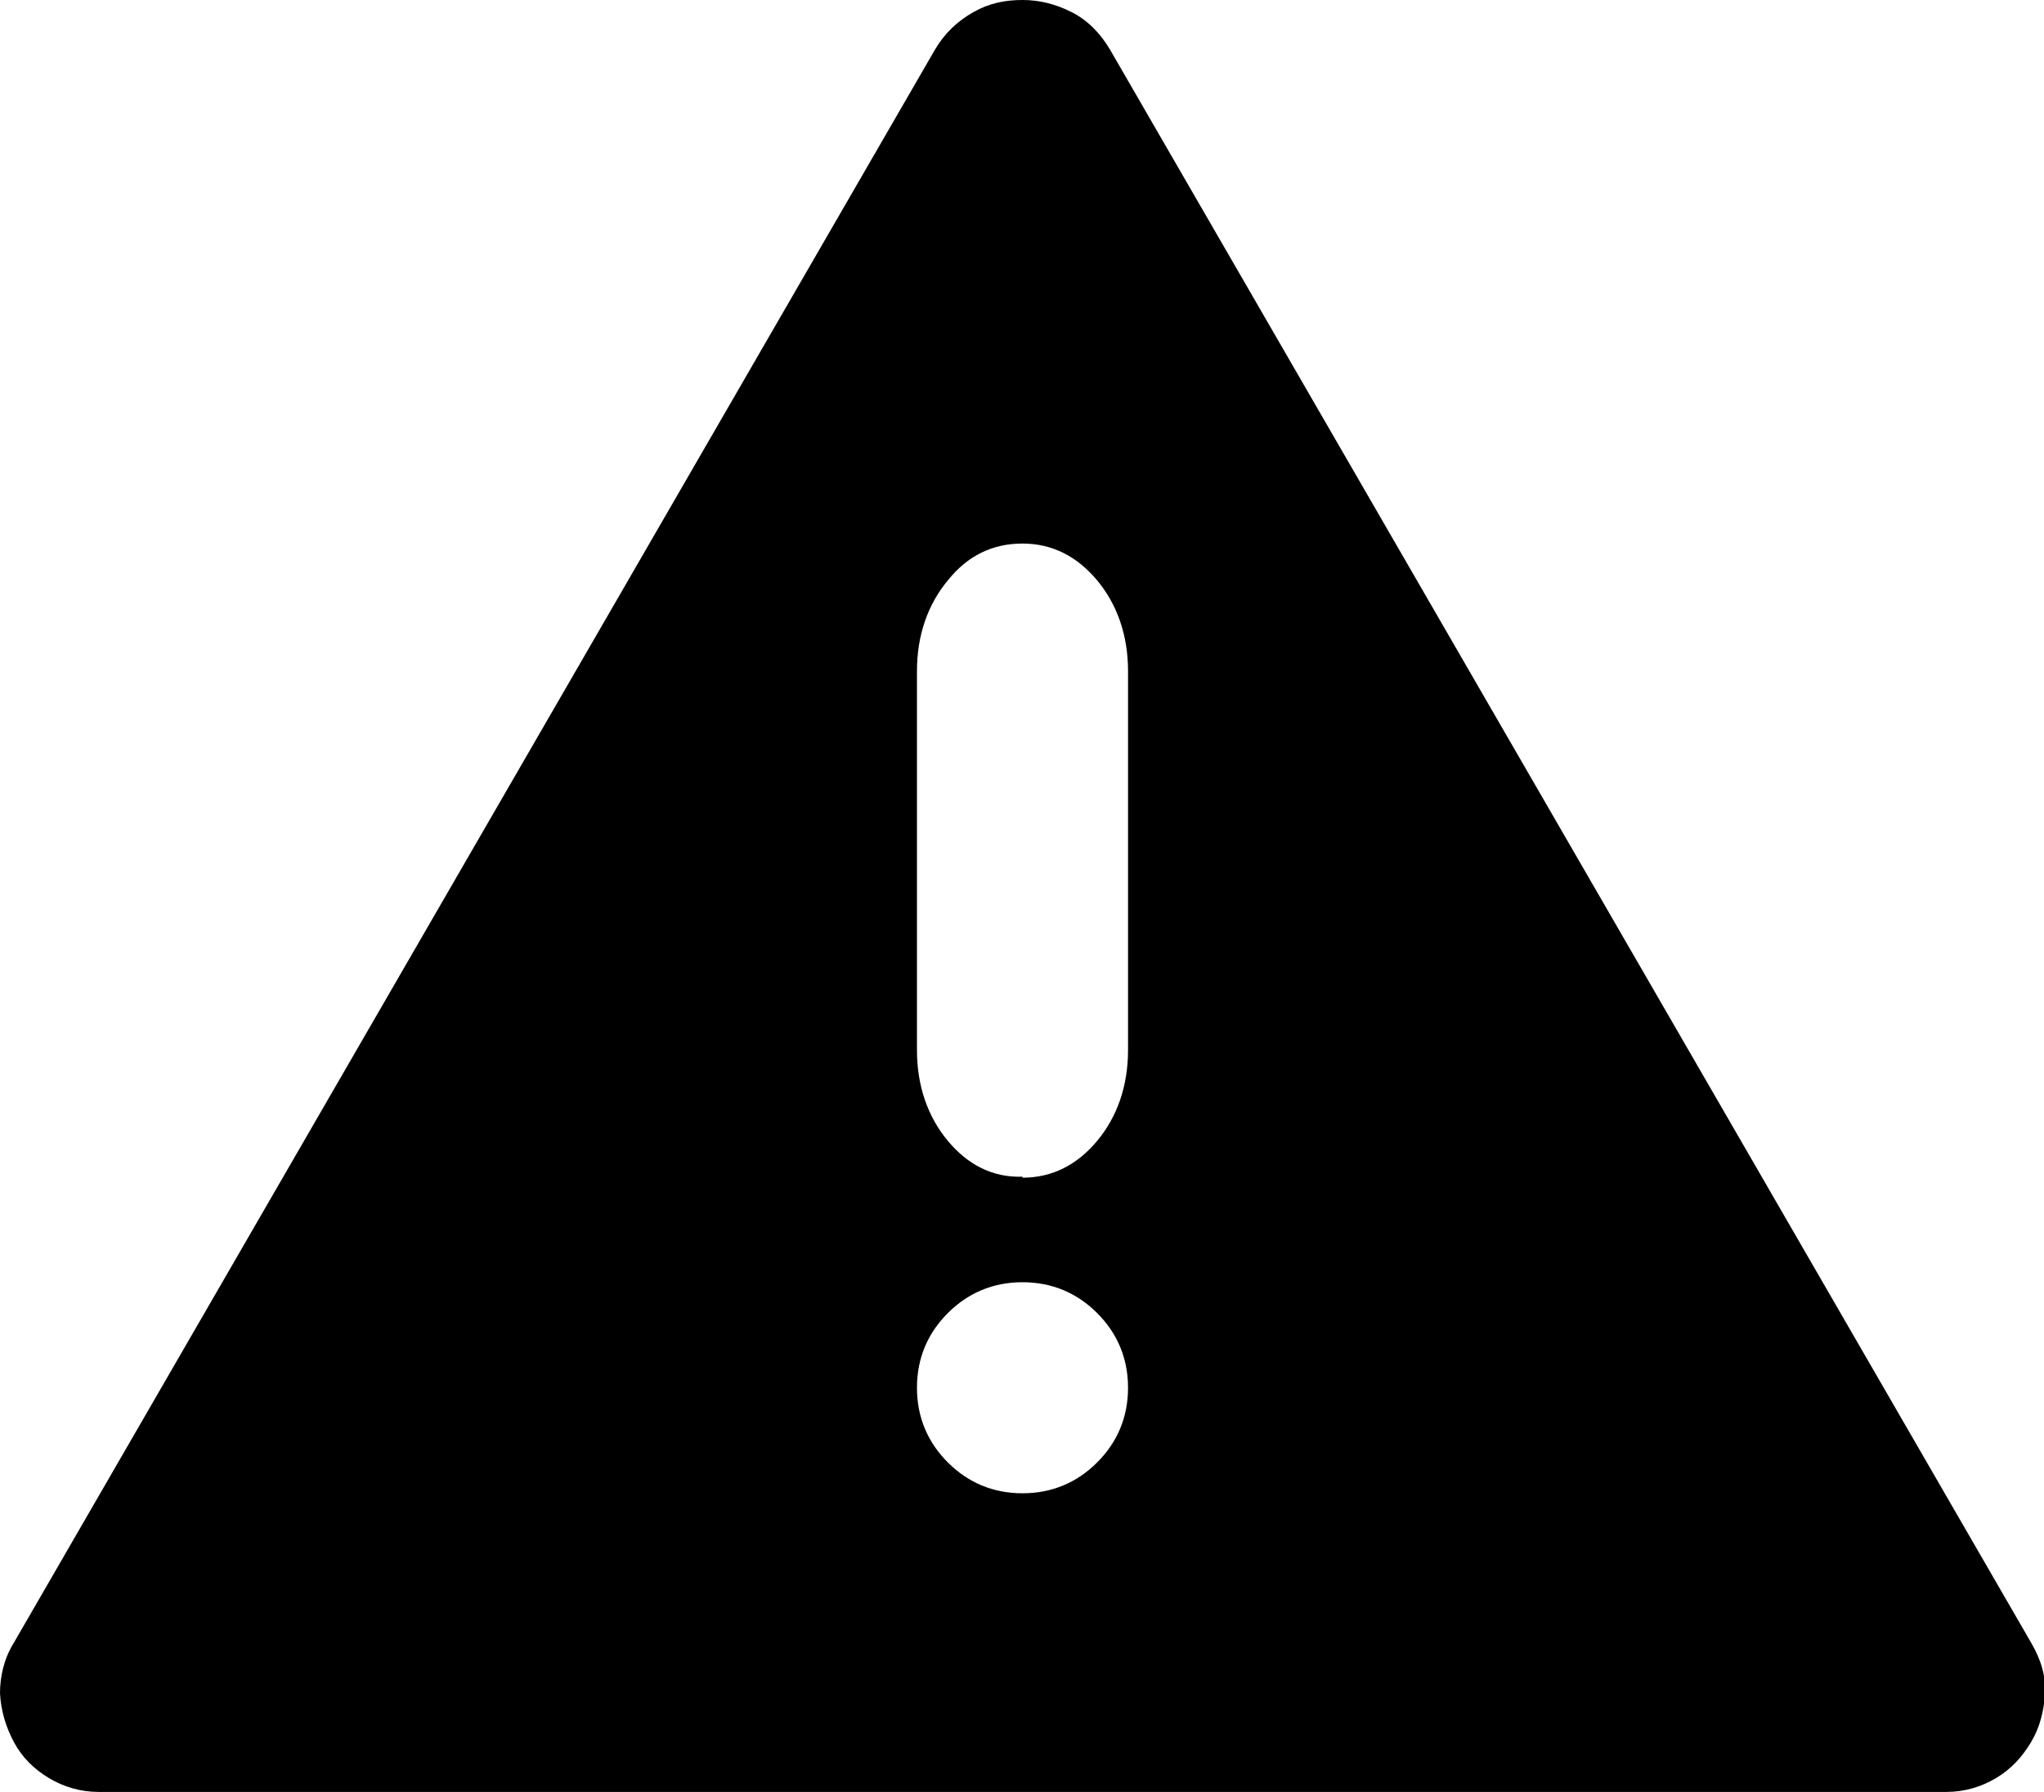
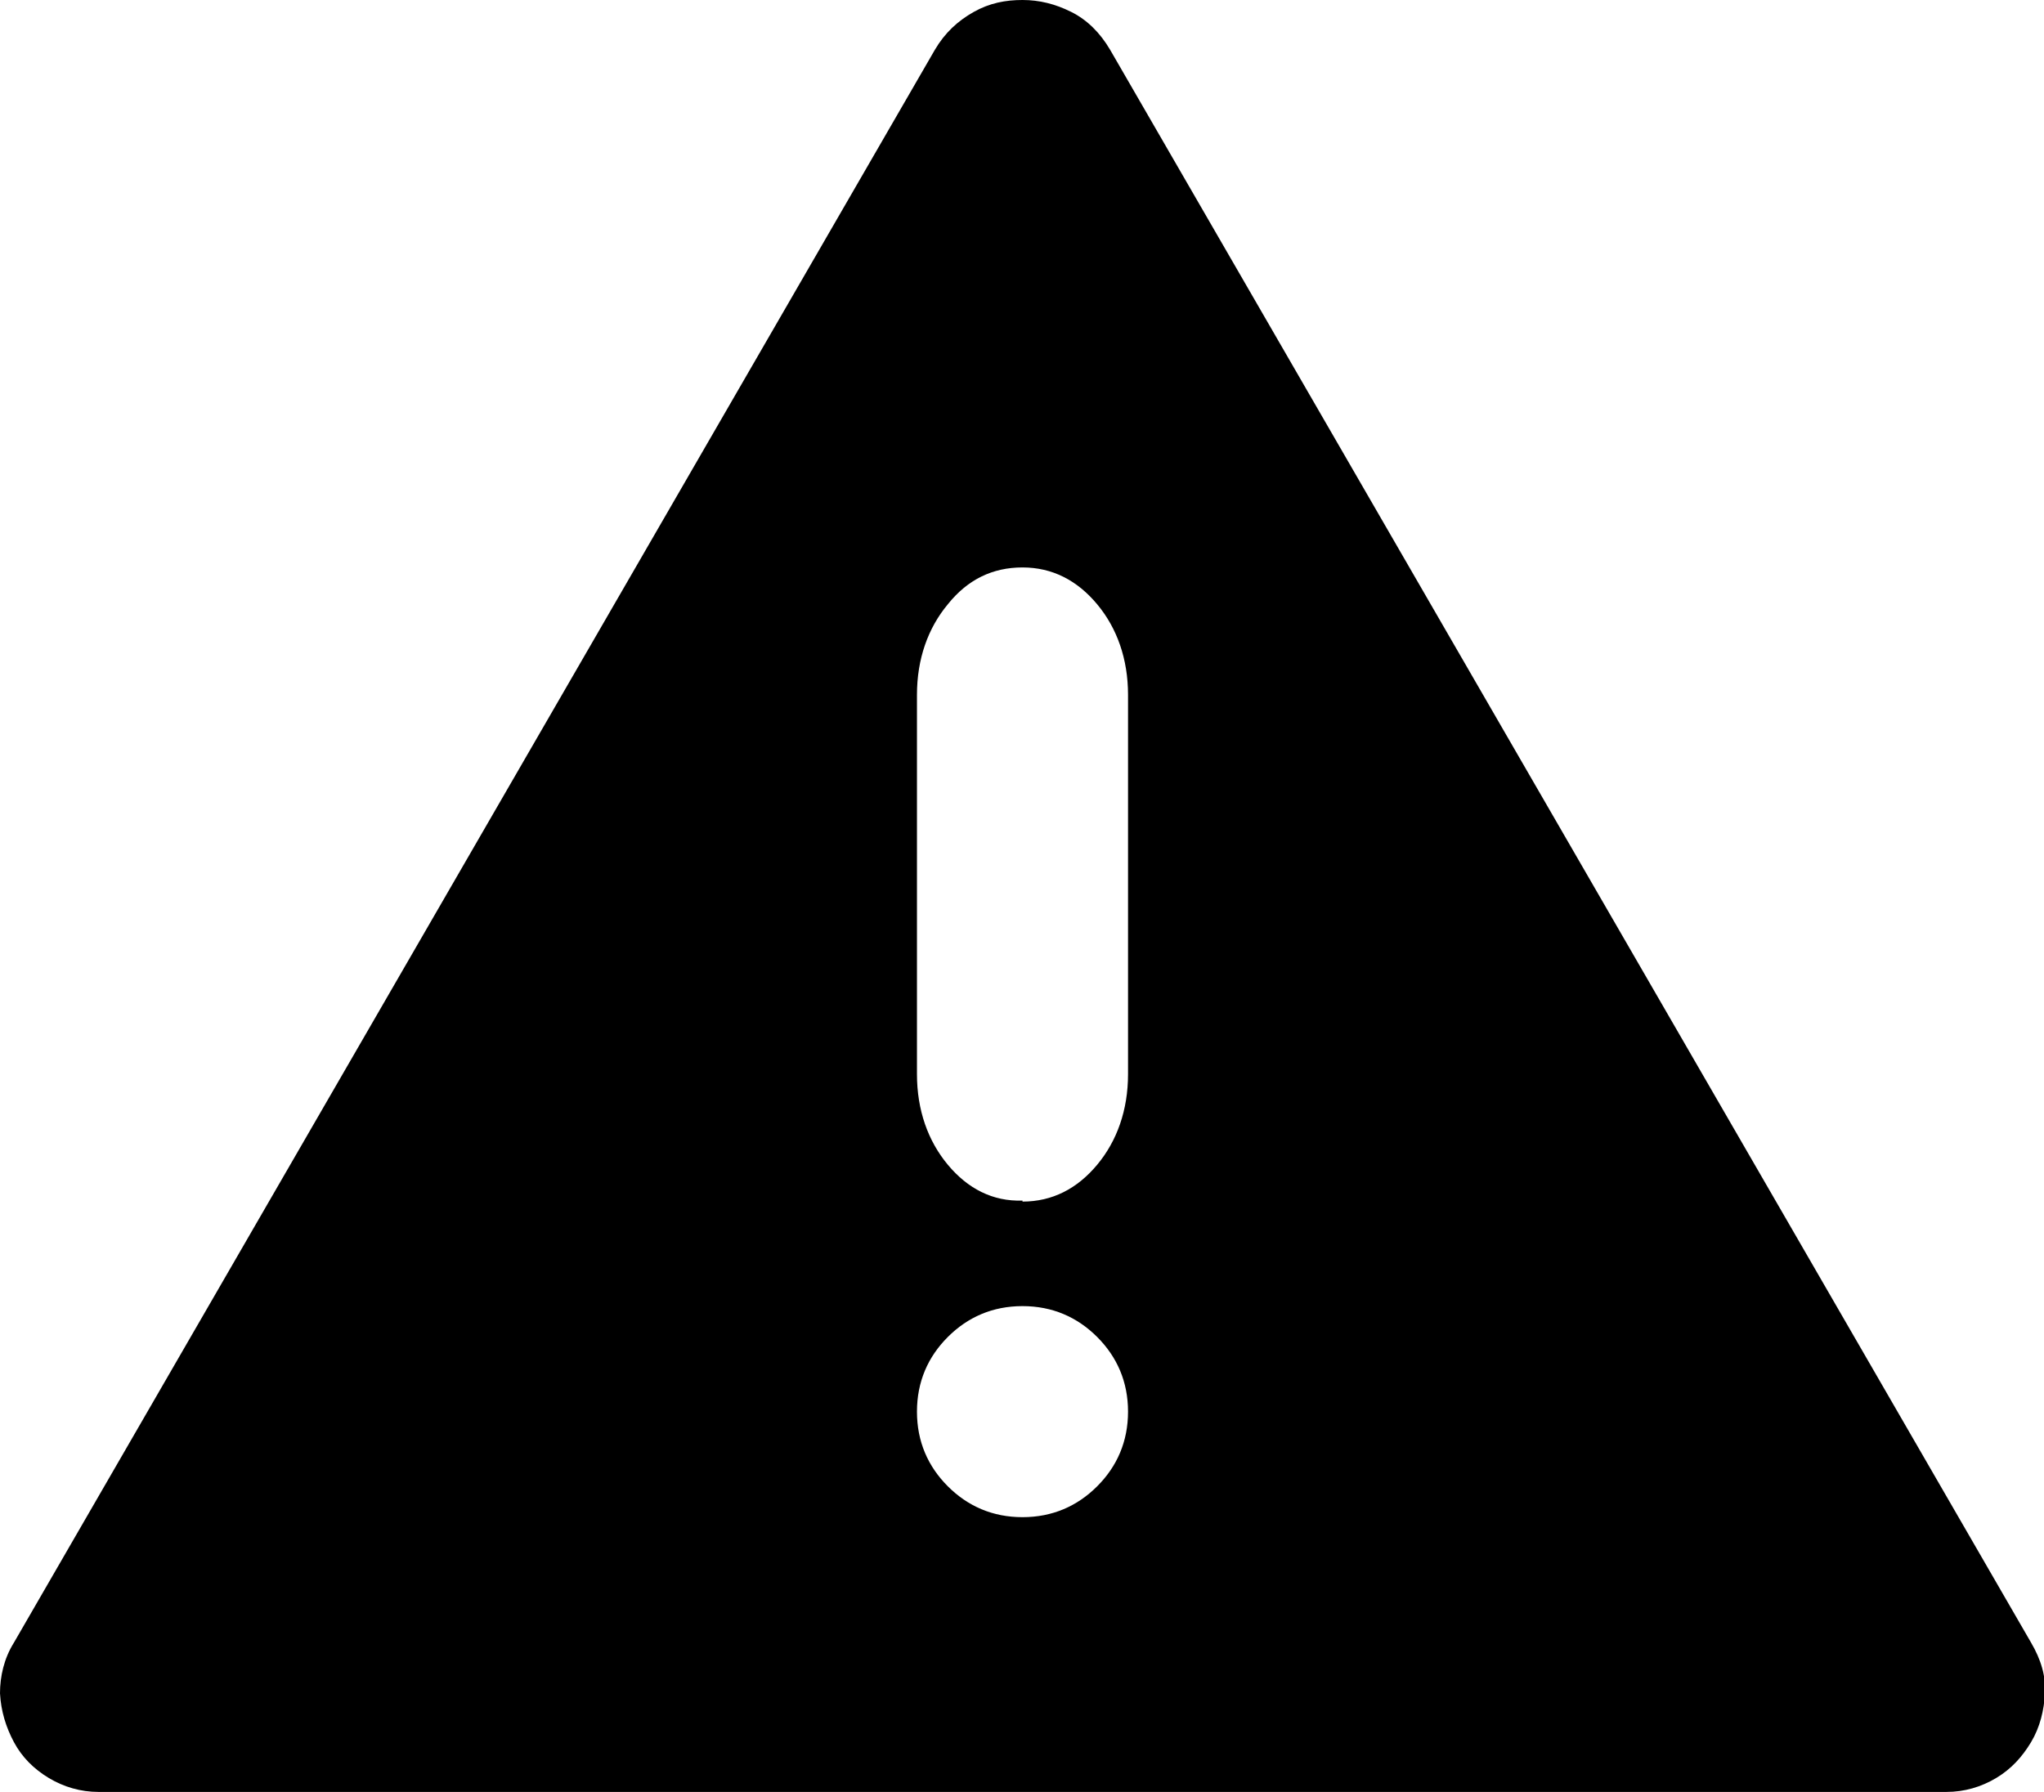
<svg xmlns="http://www.w3.org/2000/svg" id="Layer_1" version="1.1" viewBox="0 0 20.53 18">
-   <path d="M.99,18c-.18,0-.35-.05-.5-.14-.15-.09-.27-.21-.35-.36C.06,17.35.01,17.19,0,17.01,0,16.84.04,16.66.14,16.5L9.39.5c.1-.17.23-.29.39-.38S10.1,0,10.27,0s.33.04.49.12.29.21.39.38l9.25,16c.1.17.15.34.14.51s-.05.34-.14.49-.2.27-.35.36-.32.14-.5.14H.99ZM10.27,15c.3,0,.55-.11.75-.31s.31-.45.31-.75-.11-.55-.31-.75-.45-.31-.75-.31-.55.11-.75.31-.31.45-.31.75.11.55.31.75.45.31.75.31M10.27,11.83c.3,0,.55-.13.75-.37.2-.24.31-.55.31-.91v-3.81c0-.36-.11-.67-.31-.91s-.45-.37-.75-.37-.55.12-.75.37c-.2.24-.31.55-.31.91v3.81c0,.36.11.67.31.91s.45.37.75.36" />
+   <path d="M.99,18c-.18,0-.35-.05-.5-.14-.15-.09-.27-.21-.35-.36C.06,17.35.01,17.19,0,17.01,0,16.84.04,16.66.14,16.5L9.39.5c.1-.17.23-.29.39-.38S10.1,0,10.27,0s.33.04.49.12.29.21.39.38l9.25,16c.1.17.15.34.14.51s-.05.34-.14.49-.2.27-.35.36-.32.14-.5.14H.99ZM10.27,15.24c.3,0,.55-.11.75-.31s.31-.45.31-.75-.11-.55-.31-.75-.45-.31-.75-.31-.55.11-.75.31-.31.45-.31.75.11.55.31.75.45.31.75.31M10.27,12.07c.3,0,.55-.13.75-.37.2-.24.31-.55.31-.91v-3.81c0-.36-.11-.67-.31-.91s-.45-.37-.75-.37-.55.12-.75.37c-.2.24-.31.55-.31.91v3.81c0,.36.11.67.31.91s.45.37.75.36" />
</svg>
